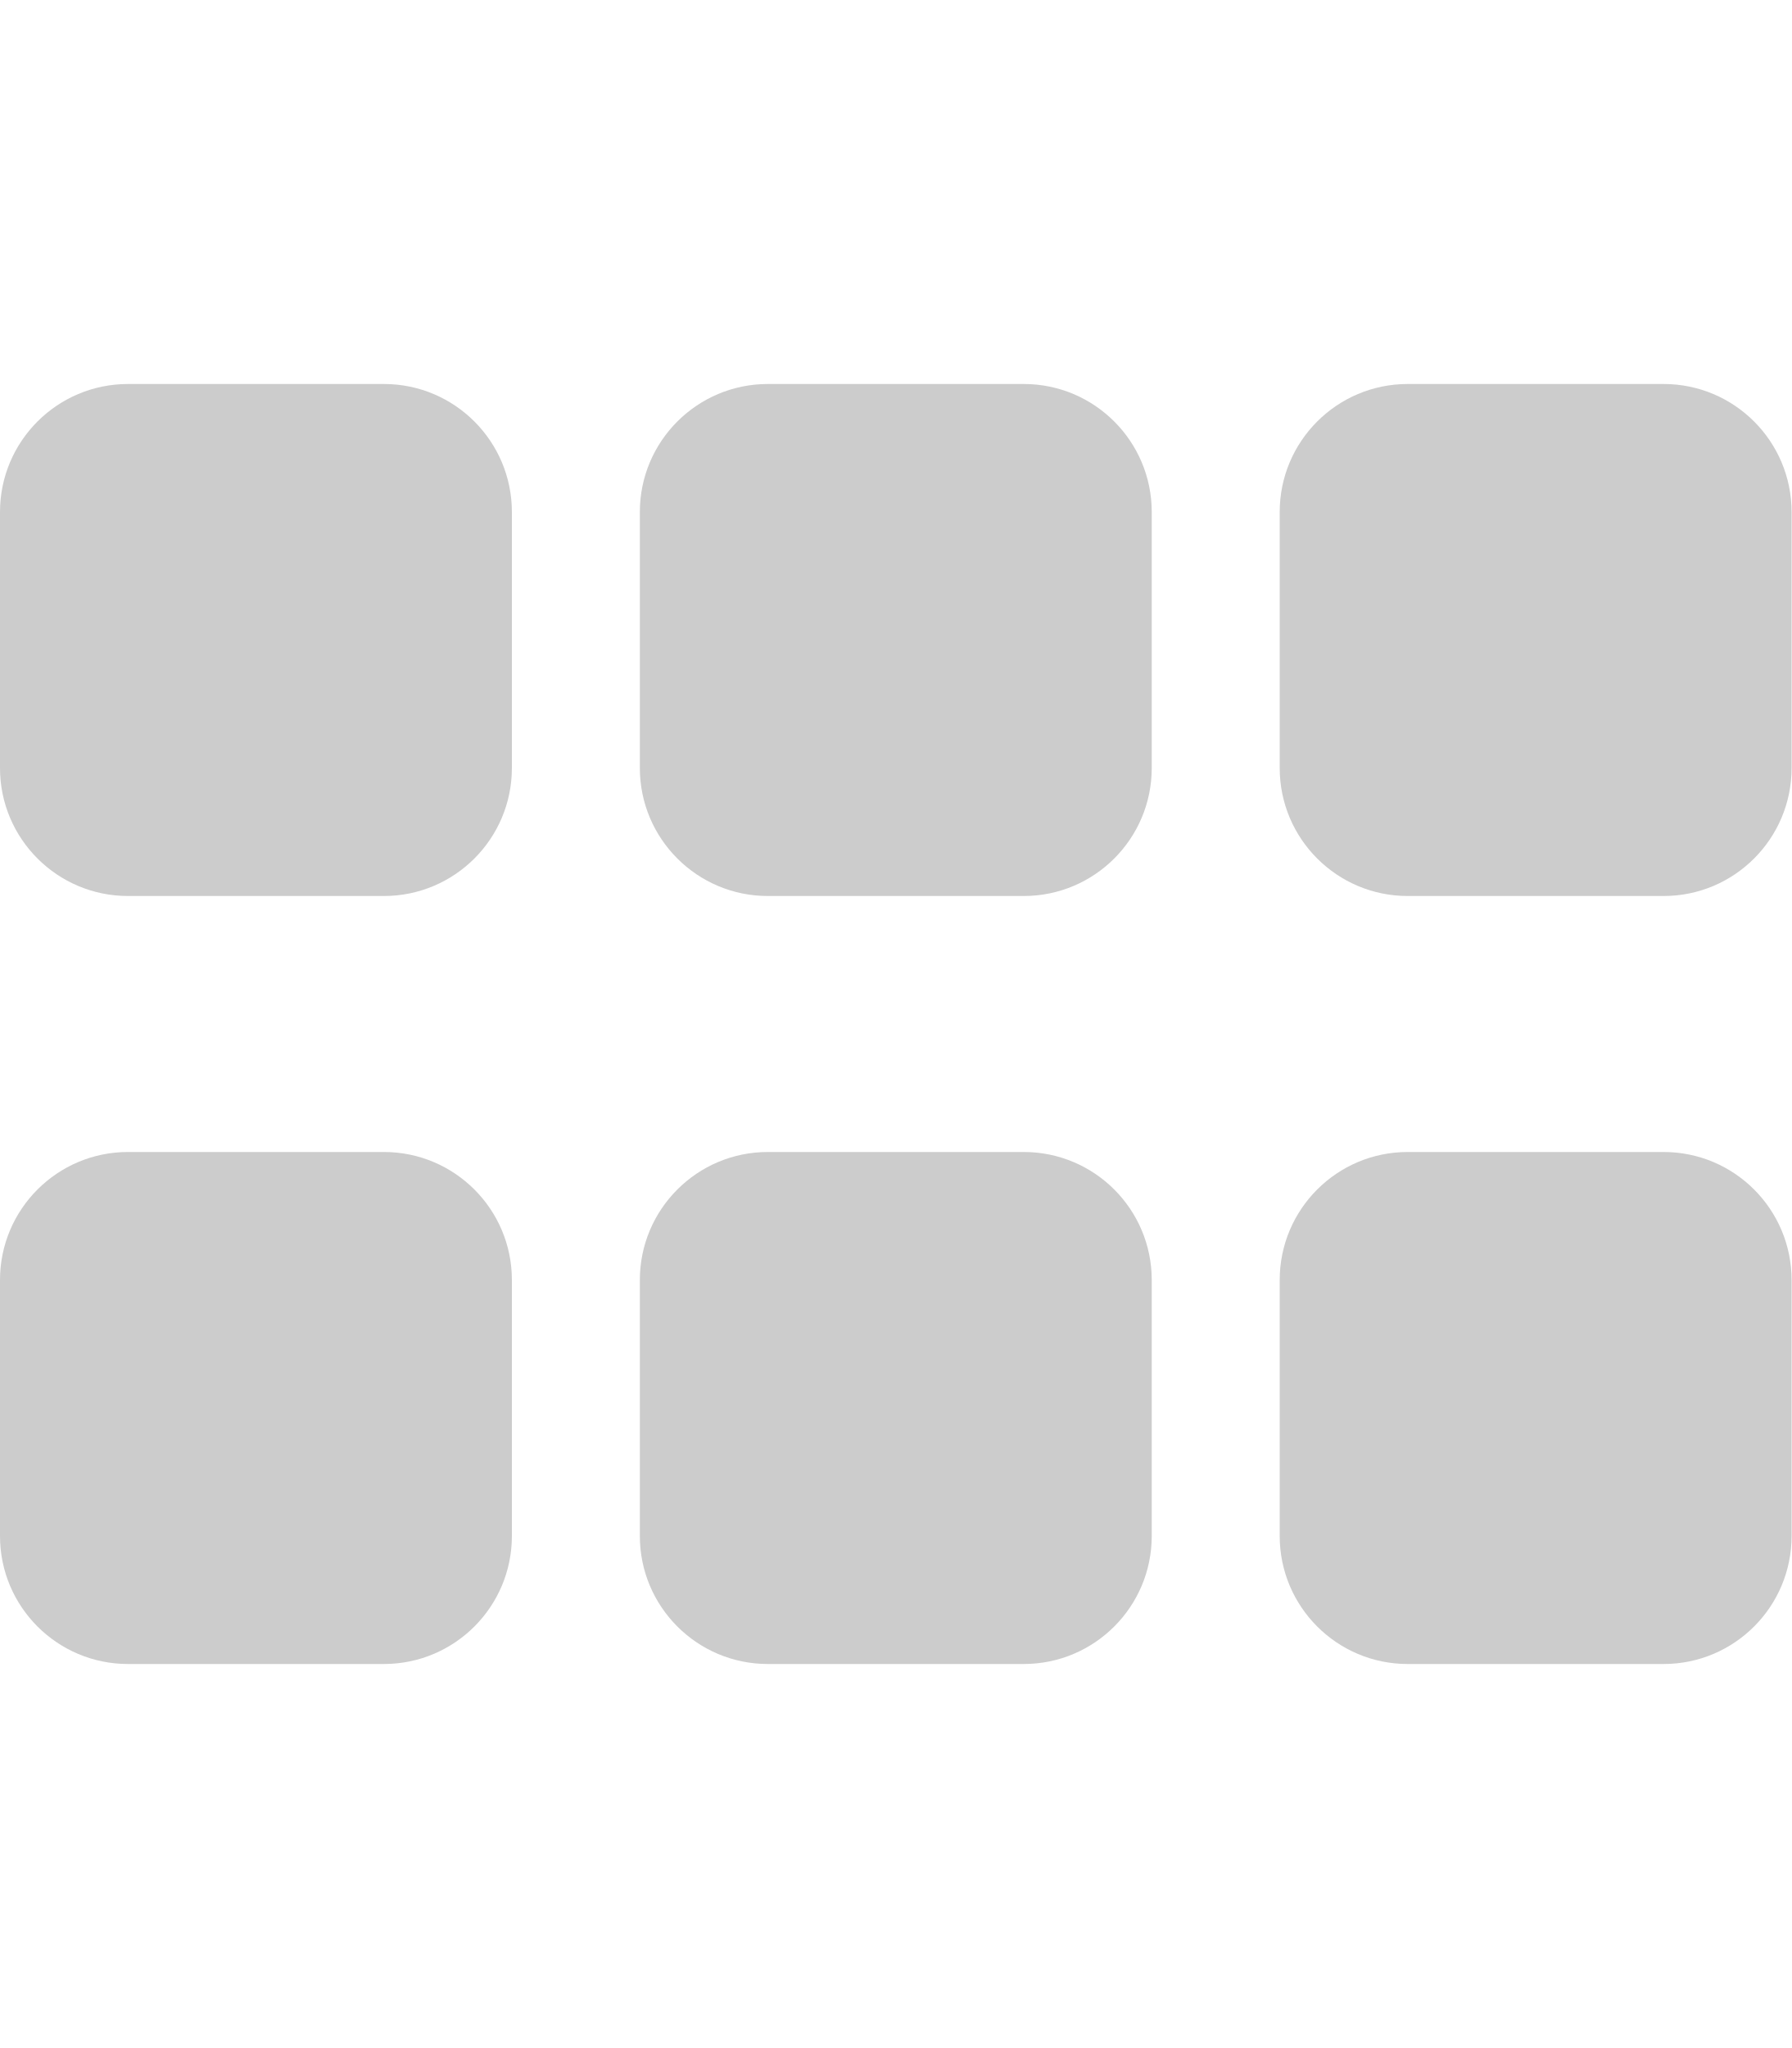
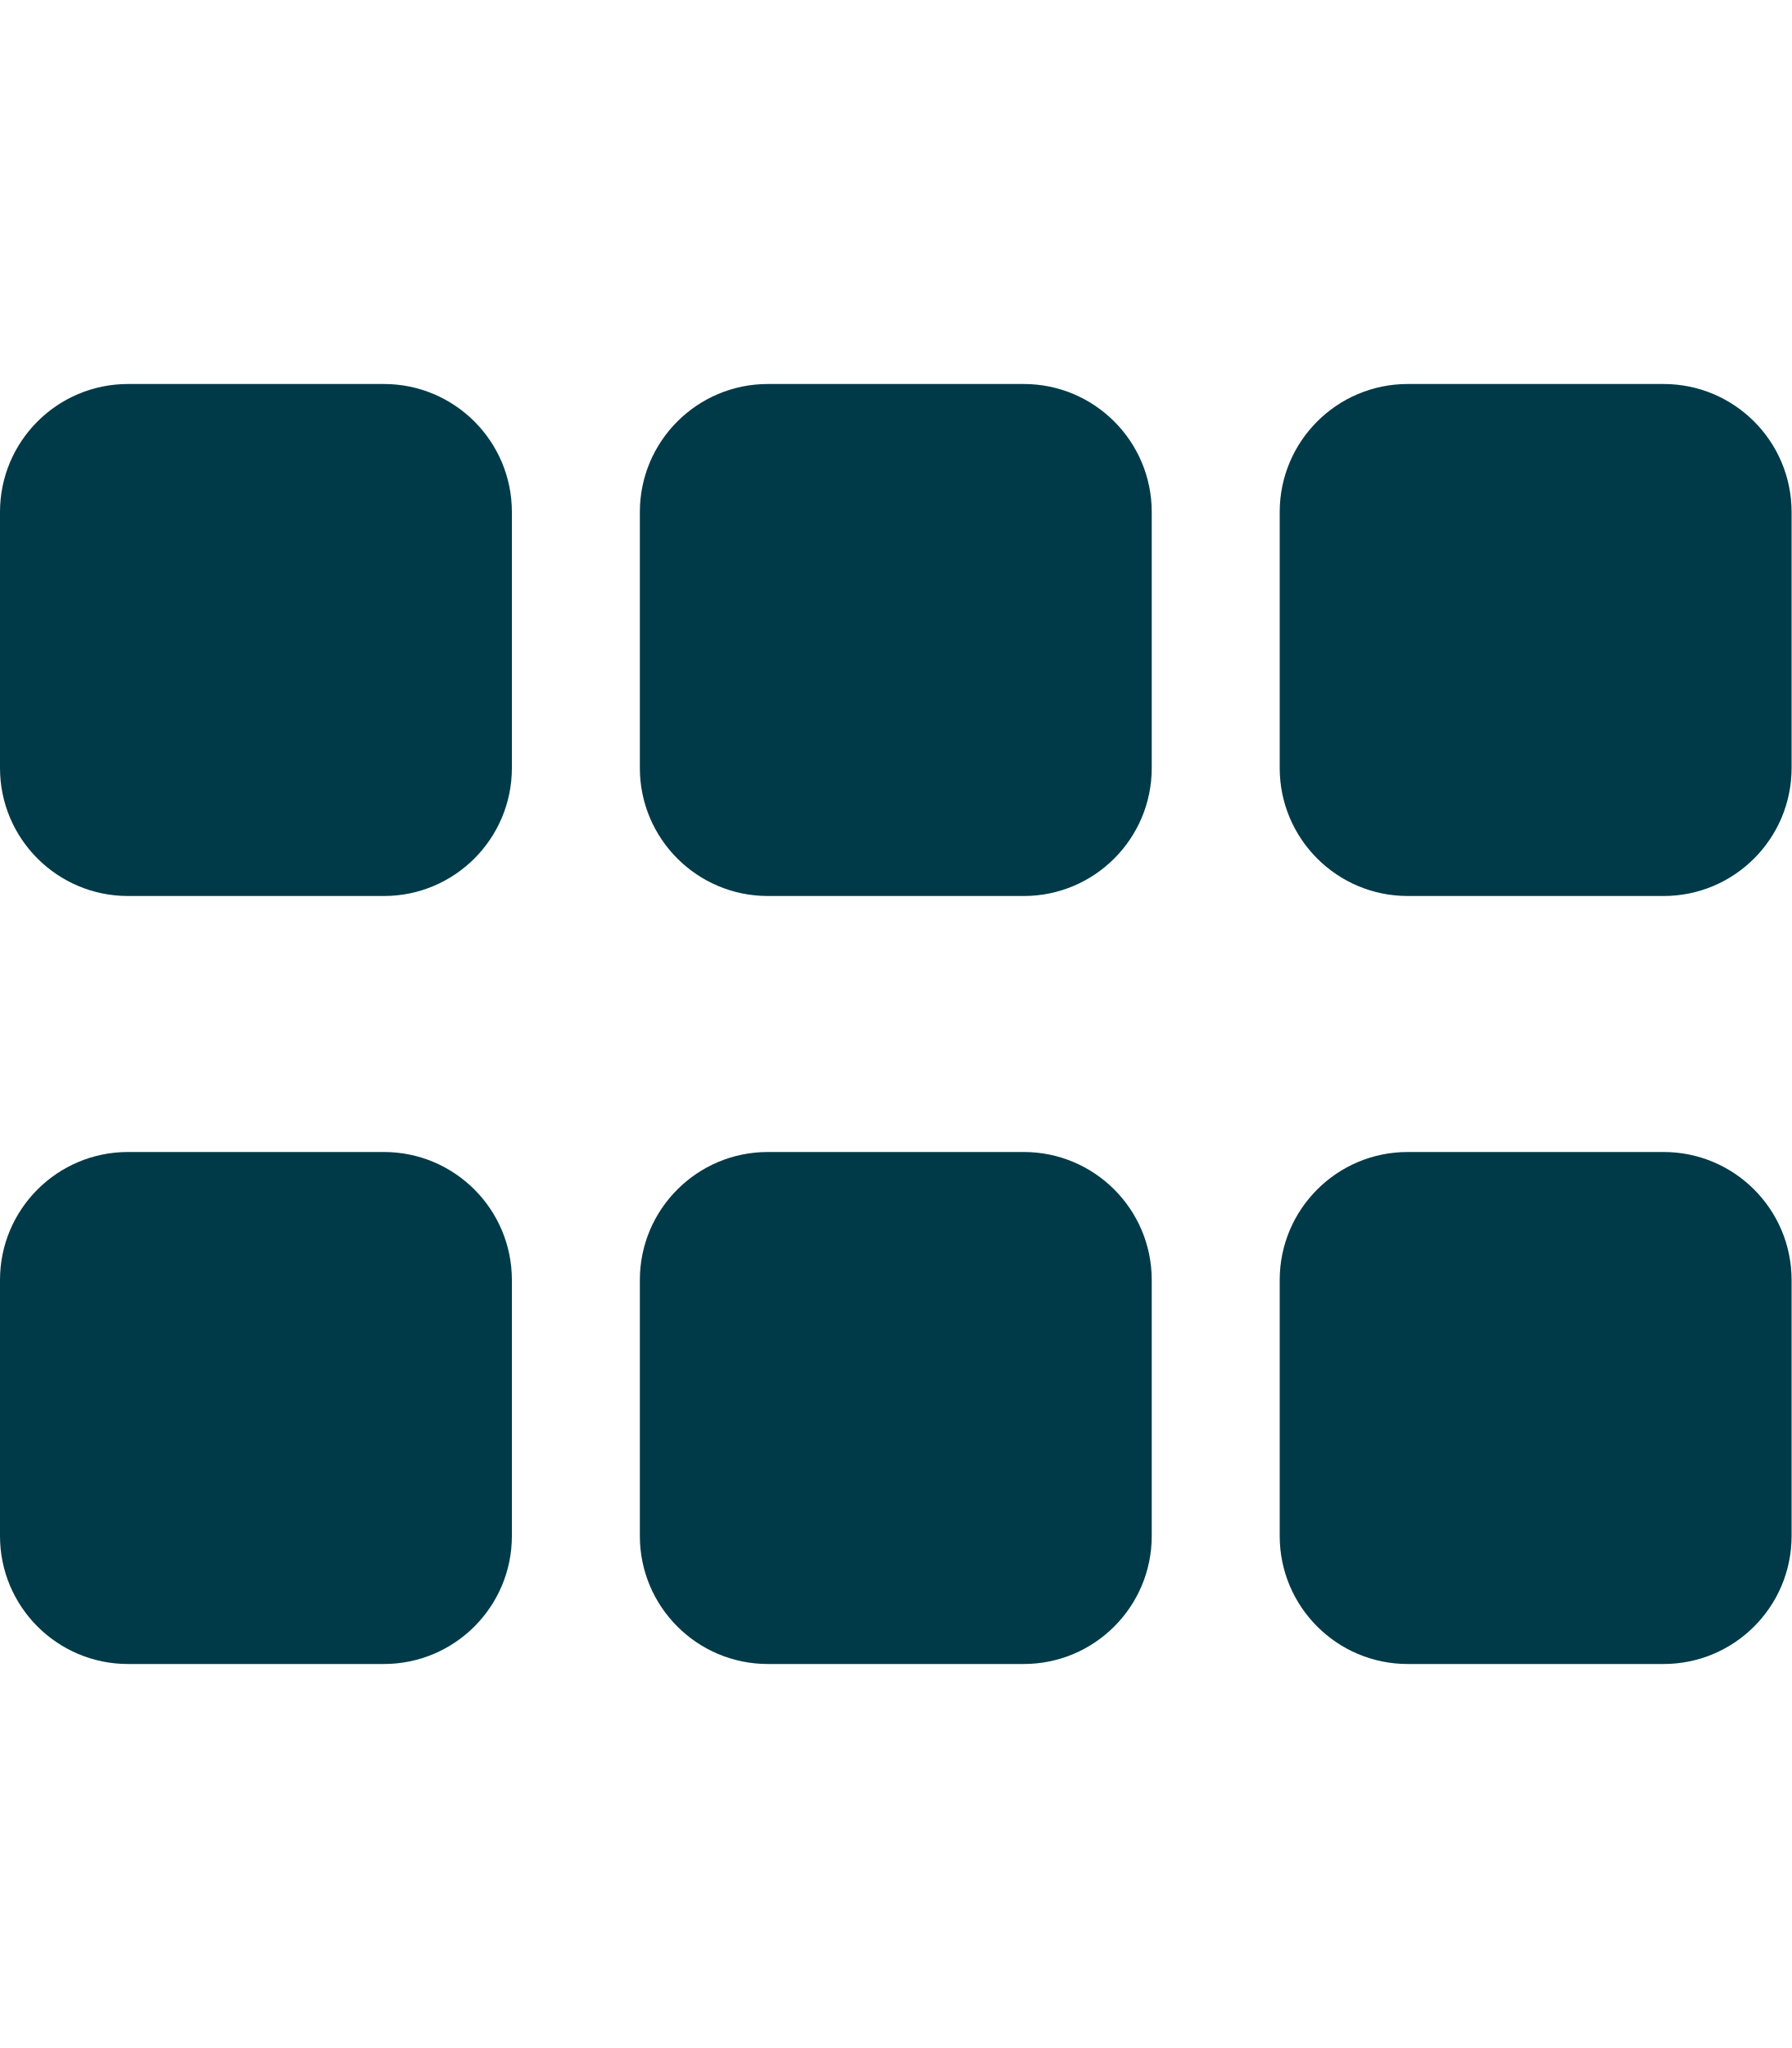
- <svg xmlns="http://www.w3.org/2000/svg" fill="#cccccc" aria-hidden="true" focusable="false" data-prefix="fas" data-icon="grip-horizontal" role="img" viewBox="0 0 448 512">
-   <path fill="#cccccc" d="M96 288H32c-17.67 0-32 14.33-32 32v64c0 17.67 14.33 32 32 32h64c17.67 0 32-14.33 32-32v-64c0-17.67-14.33-32-32-32zm160 0h-64c-17.67 0-32 14.33-32 32v64c0 17.67 14.33 32 32 32h64c17.67 0 32-14.33 32-32v-64c0-17.67-14.33-32-32-32zm160 0h-64c-17.67 0-32 14.33-32 32v64c0 17.67 14.33 32 32 32h64c17.67 0 32-14.33 32-32v-64c0-17.67-14.33-32-32-32zM96 96H32c-17.67 0-32 14.33-32 32v64c0 17.67 14.33 32 32 32h64c17.67 0 32-14.33 32-32v-64c0-17.67-14.33-32-32-32zm160 0h-64c-17.67 0-32 14.33-32 32v64c0 17.67 14.33 32 32 32h64c17.67 0 32-14.33 32-32v-64c0-17.67-14.33-32-32-32zm160 0h-64c-17.67 0-32 14.33-32 32v64c0 17.67 14.33 32 32 32h64c17.67 0 32-14.33 32-32v-64c0-17.67-14.33-32-32-32z" />
+ <svg xmlns="http://www.w3.org/2000/svg" fill="#003A48" aria-hidden="true" focusable="false" data-prefix="fas" data-icon="grip-horizontal" role="img" viewBox="0 0 448 512">
+   <path fill="#003A48" d="M96 288H32c-17.67 0-32 14.33-32 32v64c0 17.67 14.33 32 32 32h64c17.67 0 32-14.33 32-32v-64c0-17.67-14.33-32-32-32zm160 0h-64c-17.67 0-32 14.33-32 32v64c0 17.67 14.33 32 32 32h64c17.67 0 32-14.33 32-32v-64c0-17.67-14.33-32-32-32zm160 0h-64c-17.67 0-32 14.33-32 32v64c0 17.67 14.33 32 32 32h64c17.67 0 32-14.33 32-32v-64c0-17.67-14.33-32-32-32zM96 96H32c-17.67 0-32 14.33-32 32v64c0 17.67 14.33 32 32 32h64c17.67 0 32-14.33 32-32v-64c0-17.67-14.33-32-32-32zm160 0h-64c-17.67 0-32 14.33-32 32v64c0 17.67 14.33 32 32 32h64c17.67 0 32-14.33 32-32v-64c0-17.67-14.33-32-32-32zm160 0h-64c-17.67 0-32 14.33-32 32v64c0 17.67 14.33 32 32 32h64c17.67 0 32-14.33 32-32v-64c0-17.67-14.33-32-32-32z" />
</svg>
